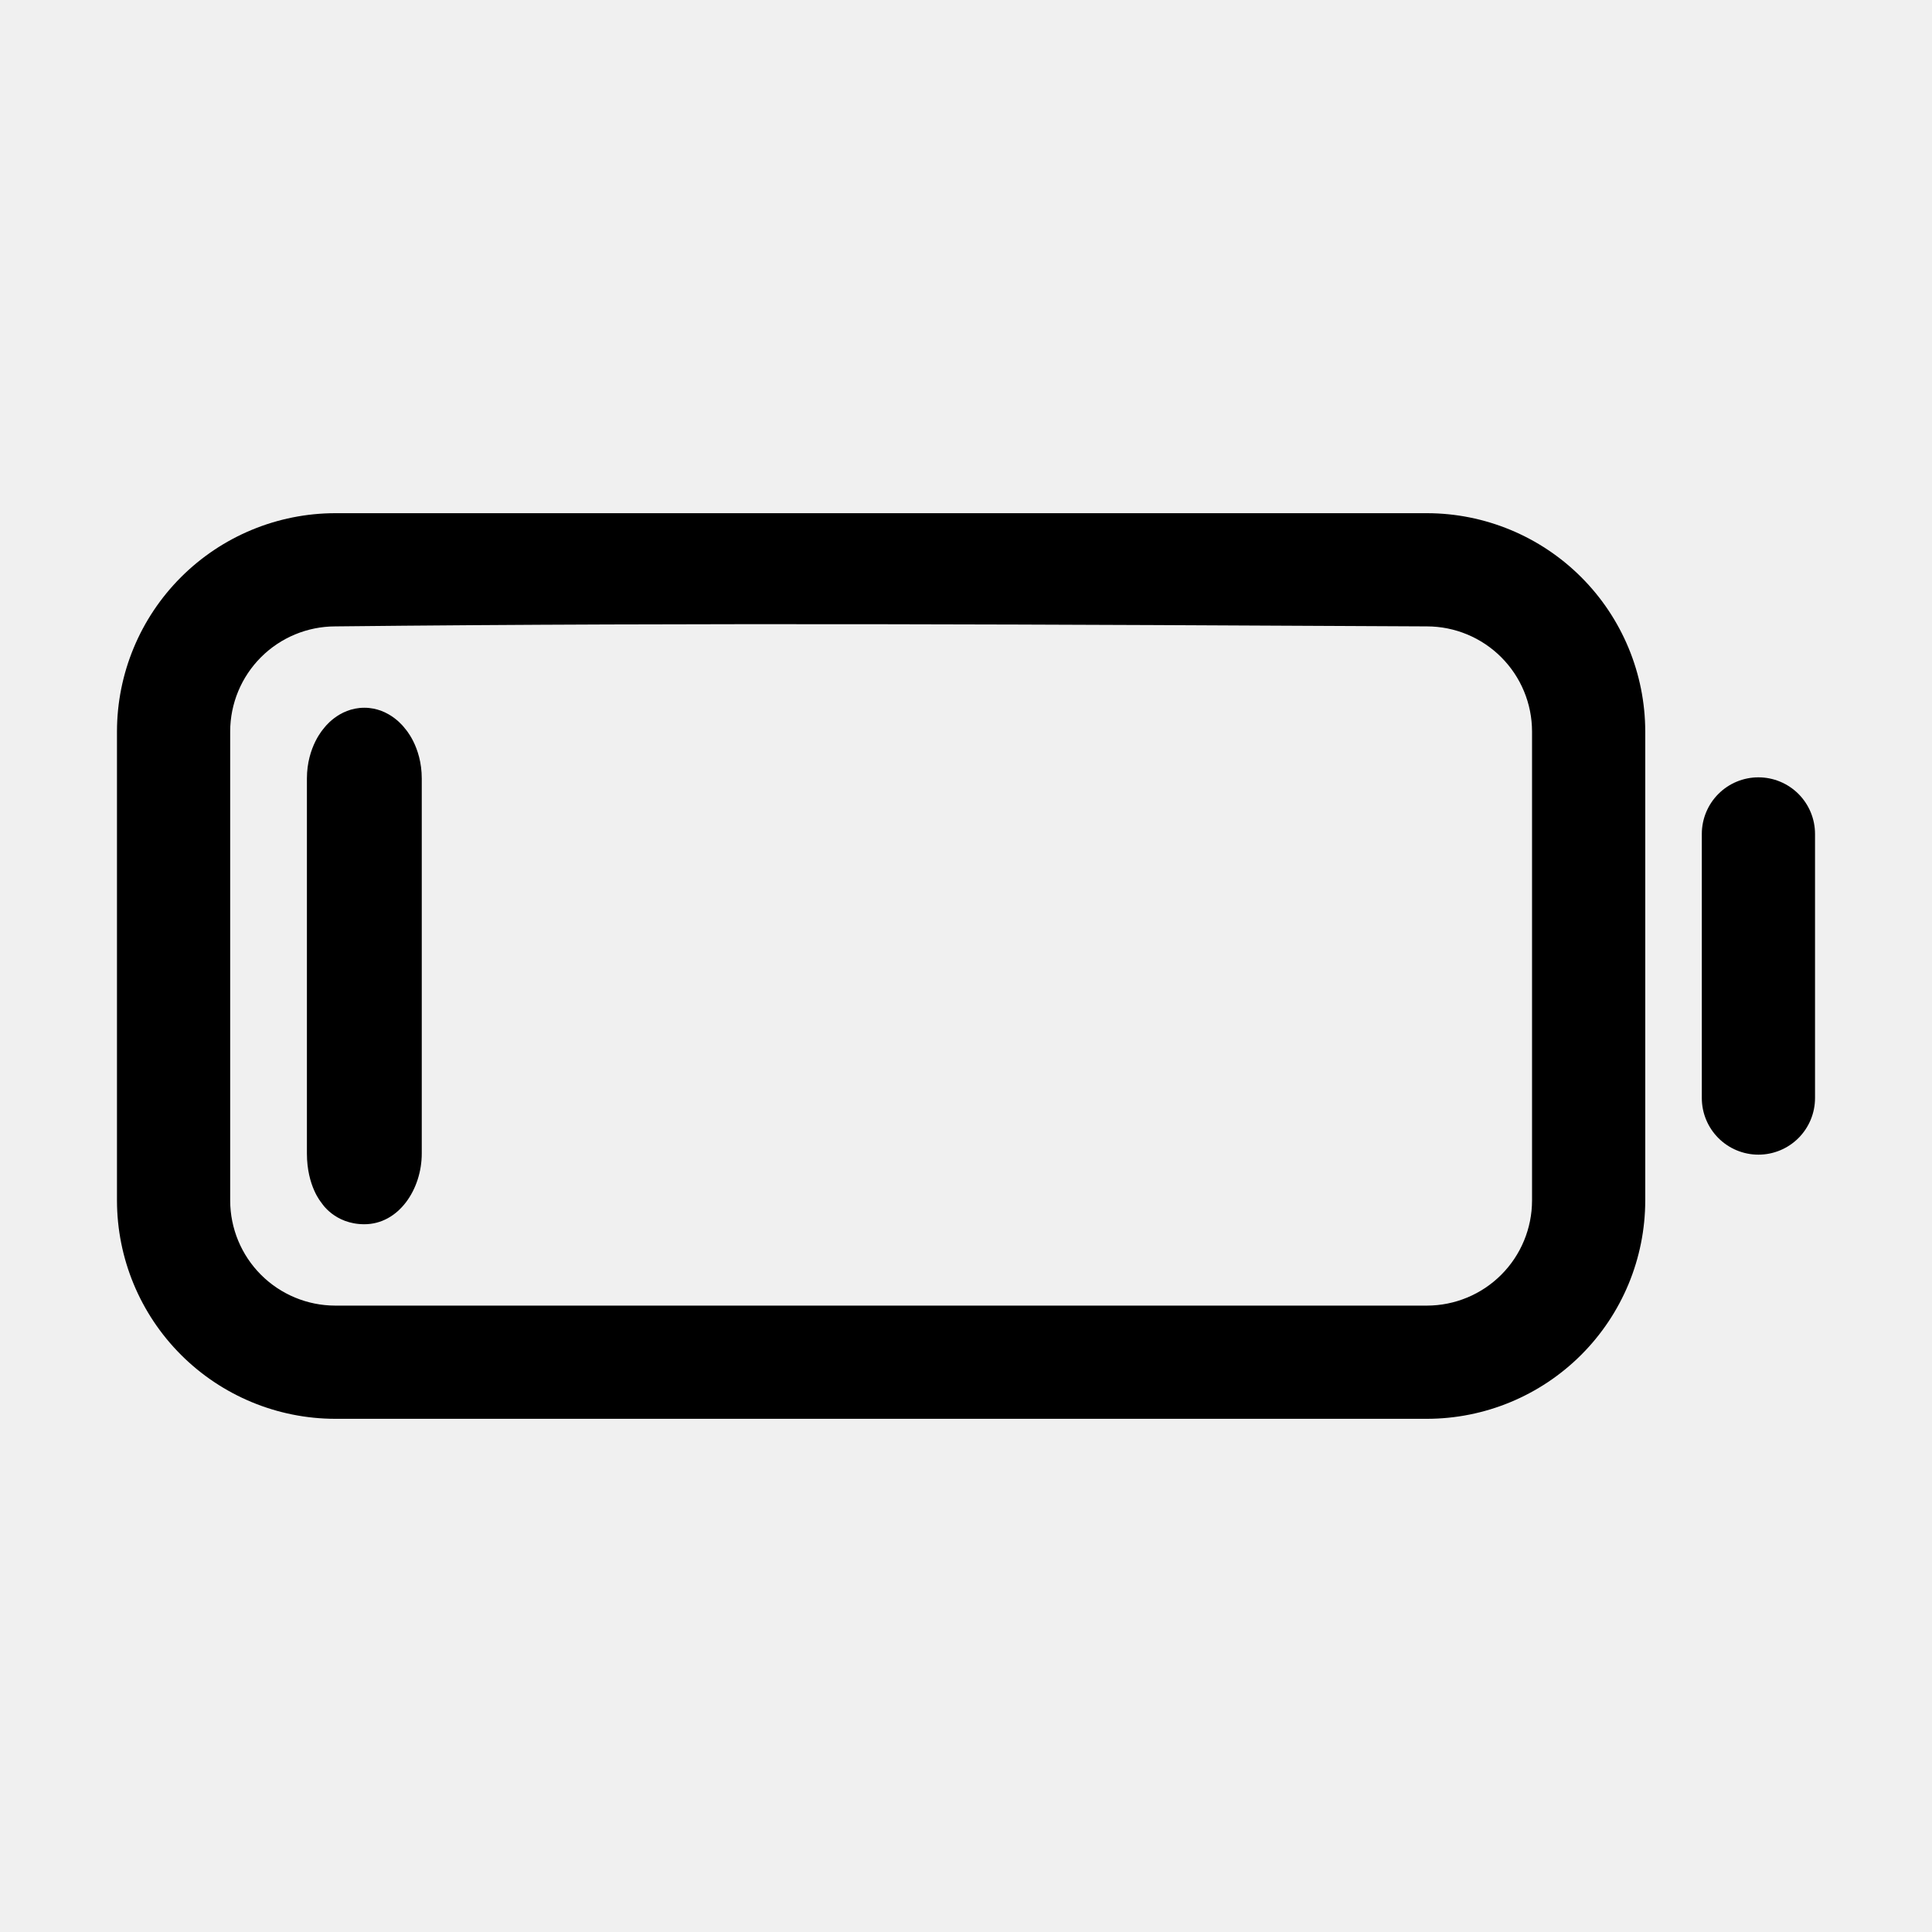
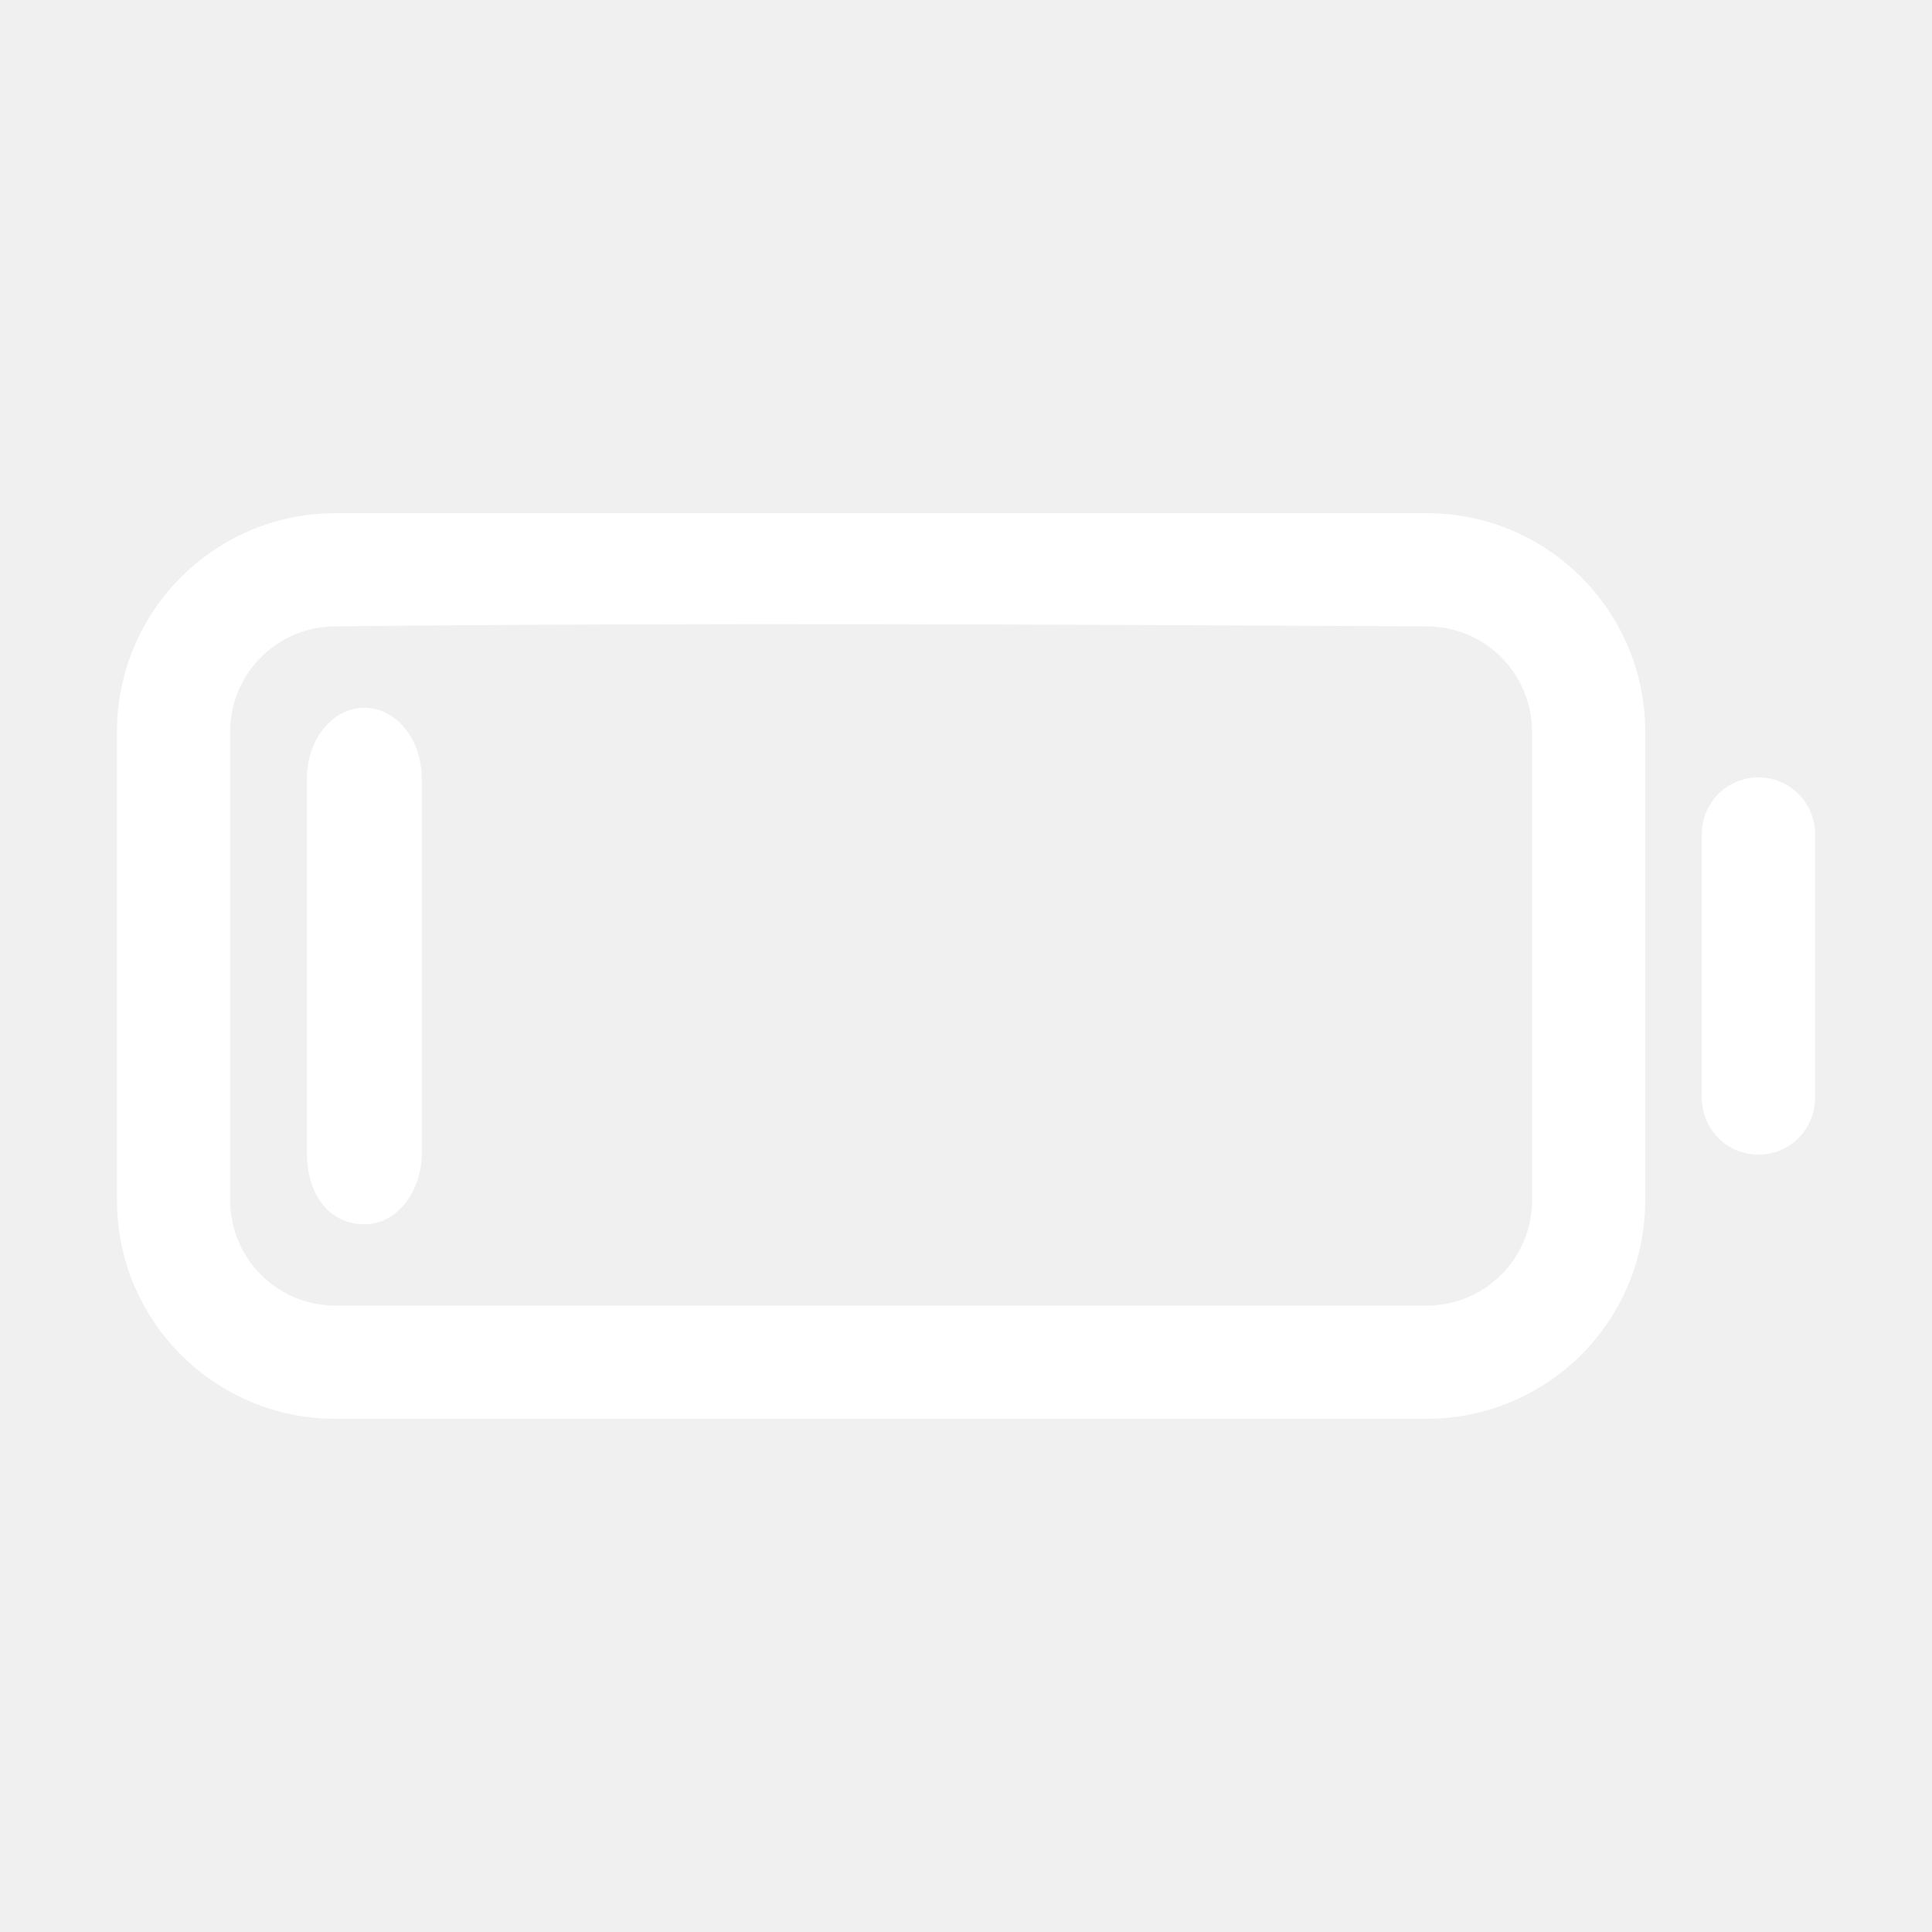
- <svg xmlns="http://www.w3.org/2000/svg" fill="none" viewBox="-32 -32 1024 1024" id="Battery-Charging-Outline--Streamline-Ionic-Outline" height="1024" width="1024" version="1.1">
-   <defs id="defs6" />
-   <g id="g30" transform="translate(-213.0003,-612)">
-     <path id="path13-9-7-3" style="fill:#000000" d="m 358.688,852 c -30.672,0.036 -60.076,12.234 -81.764,33.922 -21.688,21.688 -33.889,51.094 -33.924,81.766 v 248.623 c 0.035,30.672 12.236,60.078 33.924,81.766 21.688,21.688 51.092,33.888 81.764,33.924 h 578.637 c 30.672,-0.036 60.076,-12.236 81.766,-33.924 21.688,-21.688 33.89,-51.094 33.924,-81.766 v -248.623 c -0.034,-30.672 -12.236,-60.078 -33.924,-81.766 C 997.4,864.234 967.996,852.036 937.324,852 Z m 0,60 c 192.881,-2.099 385.755,-0.955 578.637,0 14.764,0.02 28.918,5.892 39.355,16.332 10.44,10.44 16.312,24.591 16.334,39.355 v 248.623 c -0.022,14.764 -5.894,28.919 -16.334,39.358 -10.438,10.44 -24.591,16.312 -39.355,16.332 H 358.688 c -14.763,-0.02 -28.914,-5.892 -39.353,-16.332 C 308.895,1245.23 303.02,1231.074 303,1216.311 v -248.623 c 0.02,-14.764 5.895,-28.915 16.334,-39.355 C 329.773,917.892 343.924,912.02 358.688,912 Z" />
-     <path fill="#000000" d="m 1113.001,992.003 c -7.956,0 -15.586,3.162 -21.214,8.786 -5.624,5.628 -8.786,13.258 -8.786,21.214 v 139.988 c 0,7.956 3.162,15.588 8.786,21.214 5.628,5.626 13.258,8.786 21.214,8.786 7.956,0 15.586,-3.16 21.214,-8.786 5.624,-5.626 8.786,-13.258 8.786,-21.214 v -139.988 c 0,-7.956 -3.162,-15.586 -8.786,-21.214 -5.628,-5.624 -13.258,-8.786 -21.214,-8.786 z" stroke-width="64" id="path6-6-1-5-74" />
-     <path style="display:inline;fill:#000000;stroke-width:0.901" d="m 343.671,1191.371 c 0,17.376 7.693,26.089 7.693,26.089 0,0 6.876,11.411 22.742,11.411 v 0 c 18.213,0 30.435,-18.489 30.435,-37.5 v -198.75 c 0,-17.018 -8.915,-26.516 -8.915,-26.516 0,0 -7.76,-10.984 -21.521,-10.984 v 0 c -13.824,0 -21.521,10.984 -21.521,10.984 0,0 -8.914,9.617 -8.914,26.516 z" id="path11-0" />
+ <svg fill="none" viewBox="-32 -32 1024 1024">
+   <g fill="white">
+     <path d="M145.687 240A115.82 115.82 0 0 0 30 355.687V604.31A115.821 115.821 0 0 0 145.687 720h578.637a115.83 115.83 0 0 0 81.765-33.924 115.818 115.818 0 0 0 33.924-81.766V355.687A115.818 115.818 0 0 0 724.323 240Zm0 60c192.882-2.099 385.755-.955 578.637 0a55.757 55.757 0 0 1 39.355 16.332 55.77 55.77 0 0 1 16.334 39.355V604.31a55.772 55.772 0 0 1-16.334 39.358A55.757 55.757 0 0 1 724.324 660H145.687A55.767 55.767 0 0 1 90 604.31V355.687A55.766 55.766 0 0 1 145.687 300ZM900 380.003a30.014 30.014 0 0 0-21.214 8.786A30.014 30.014 0 0 0 870 410.003v139.988a30.01 30.01 0 0 0 8.786 21.214 30.006 30.006 0 0 0 42.428 0A30.01 30.01 0 0 0 930 549.991V410.003a30.014 30.014 0 0 0-8.786-21.214A30.014 30.014 0 0 0 900 380.003z" />
+     <path d="M130.67 579.371c0 17.376 7.694 26.089 7.694 26.089s6.876 11.411 22.742 11.411c18.213 0 30.435-18.489 30.435-37.5v-198.75c0-17.018-8.914-26.516-8.914-26.516s-7.76-10.984-21.521-10.984c-13.824 0-21.521 10.984-21.521 10.984s-8.914 9.617-8.914 26.516z" />
  </g>
</svg>
